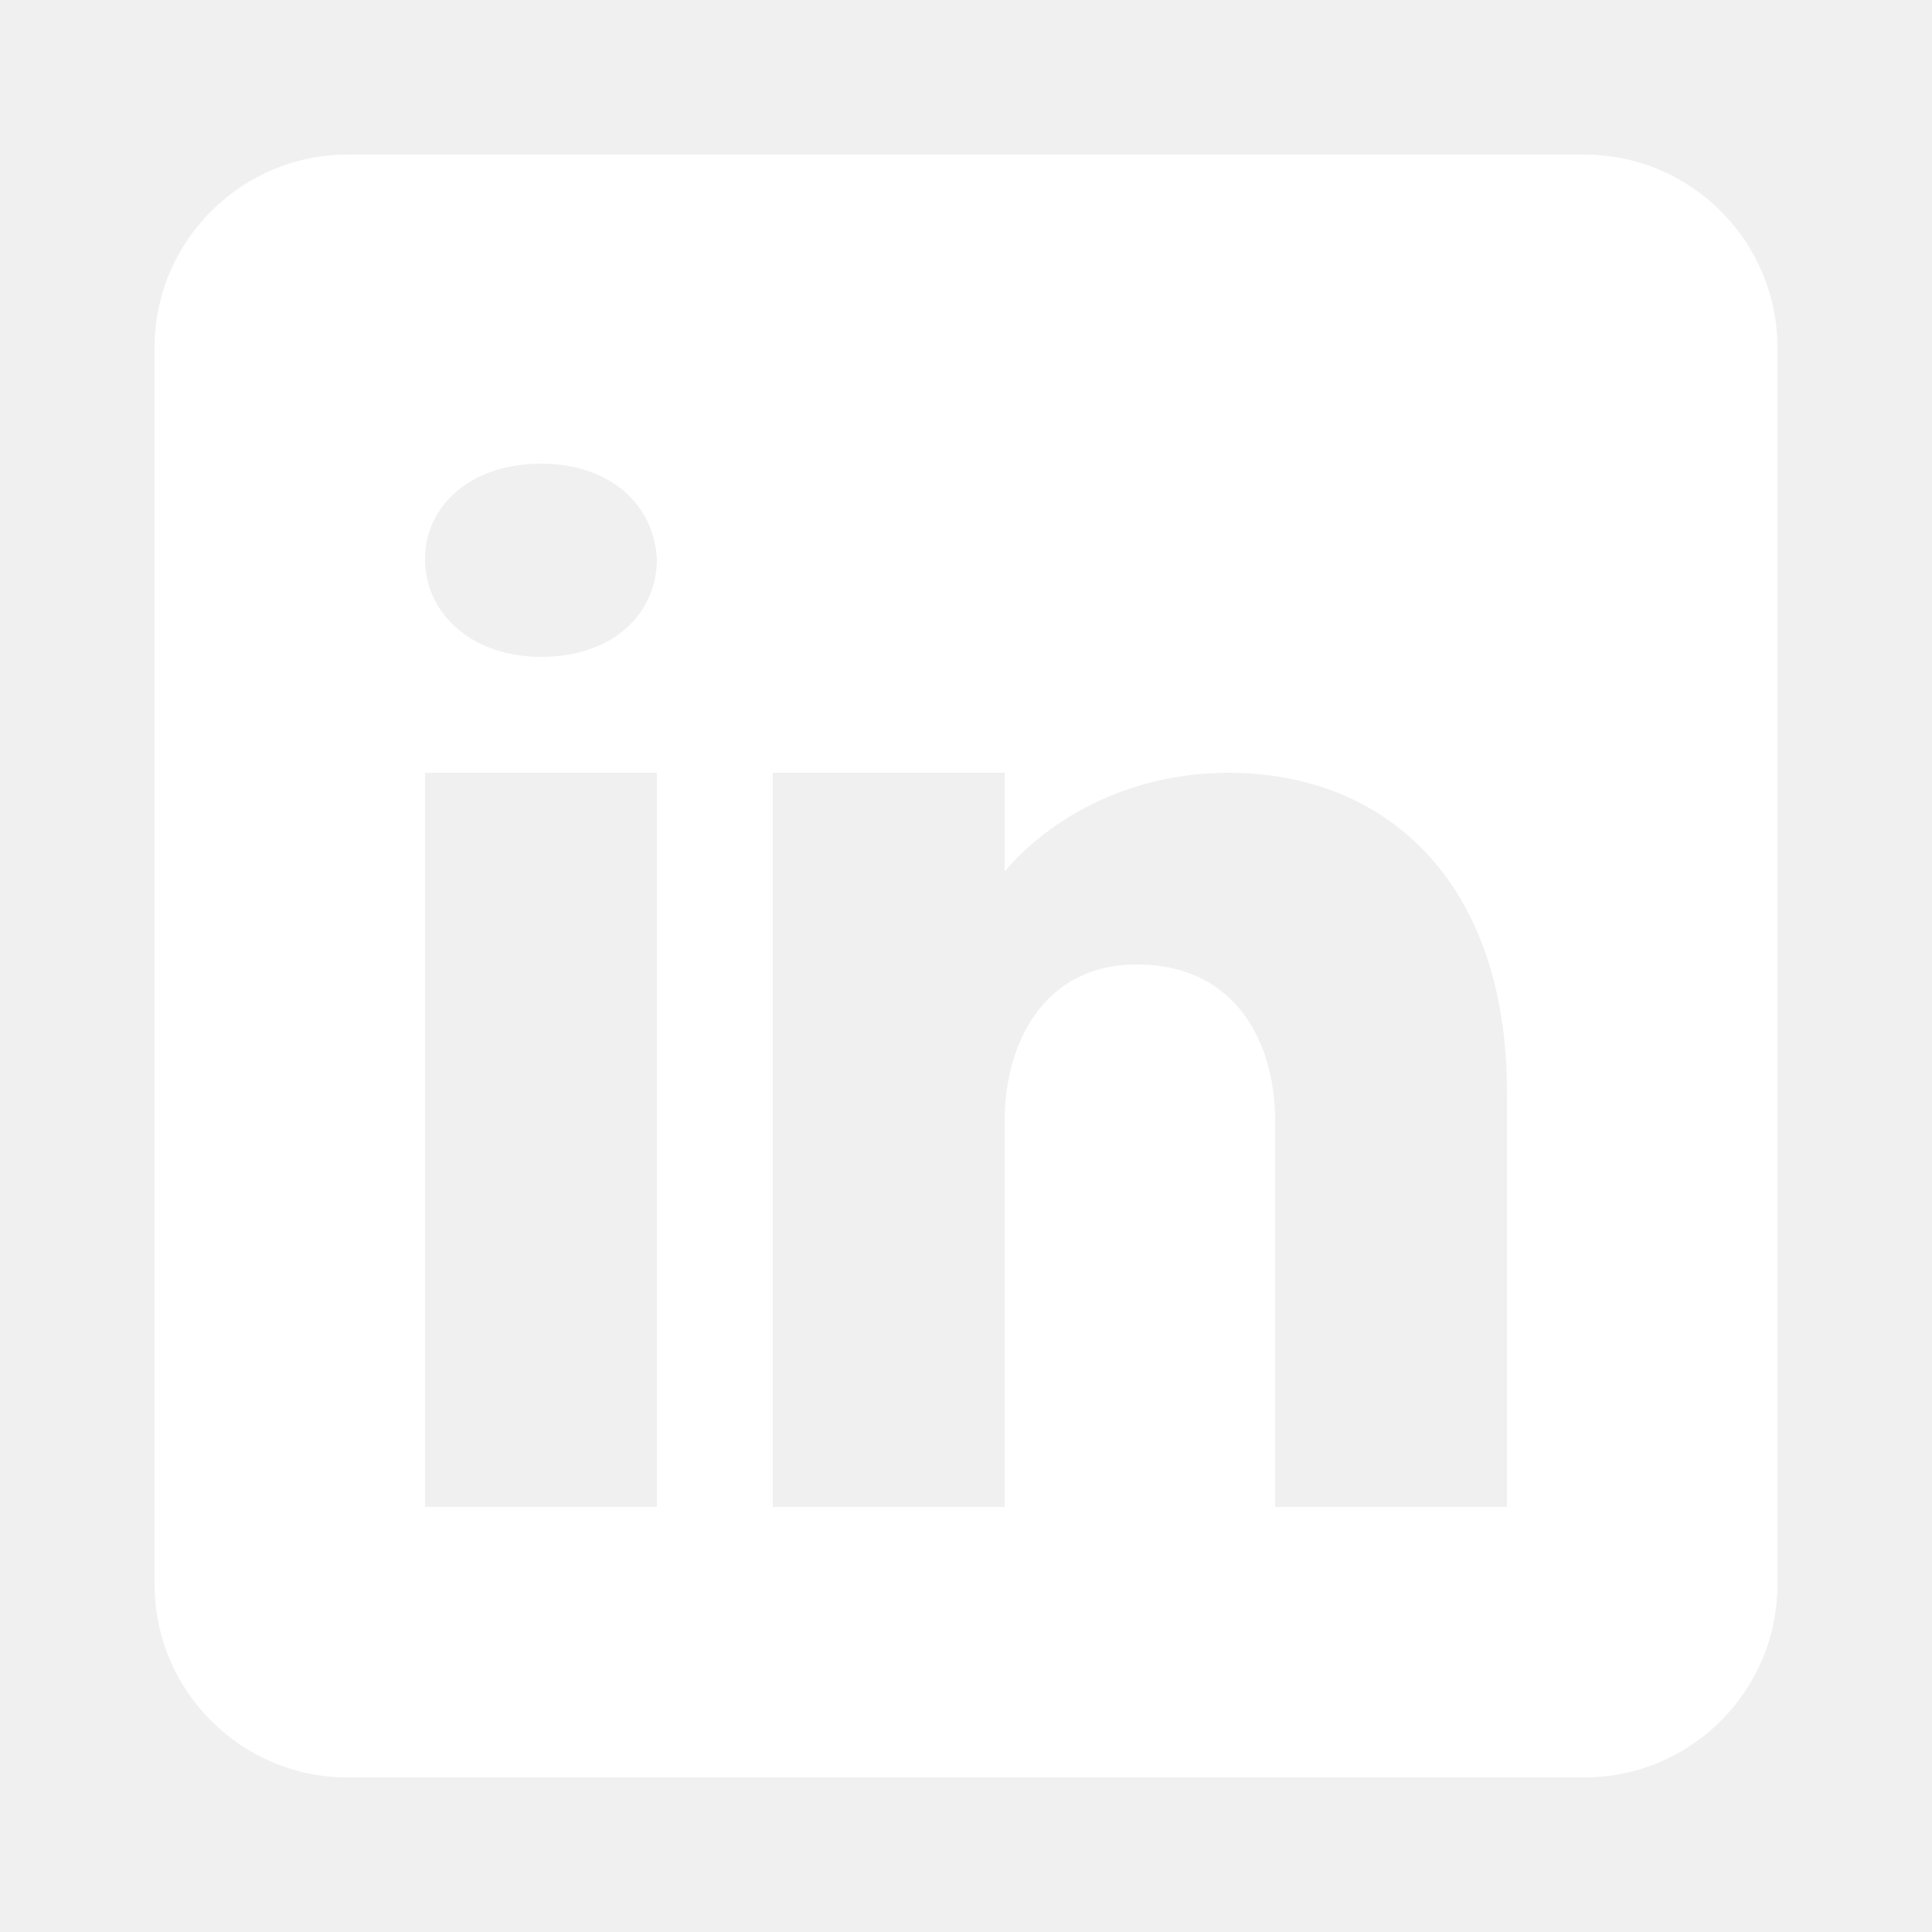
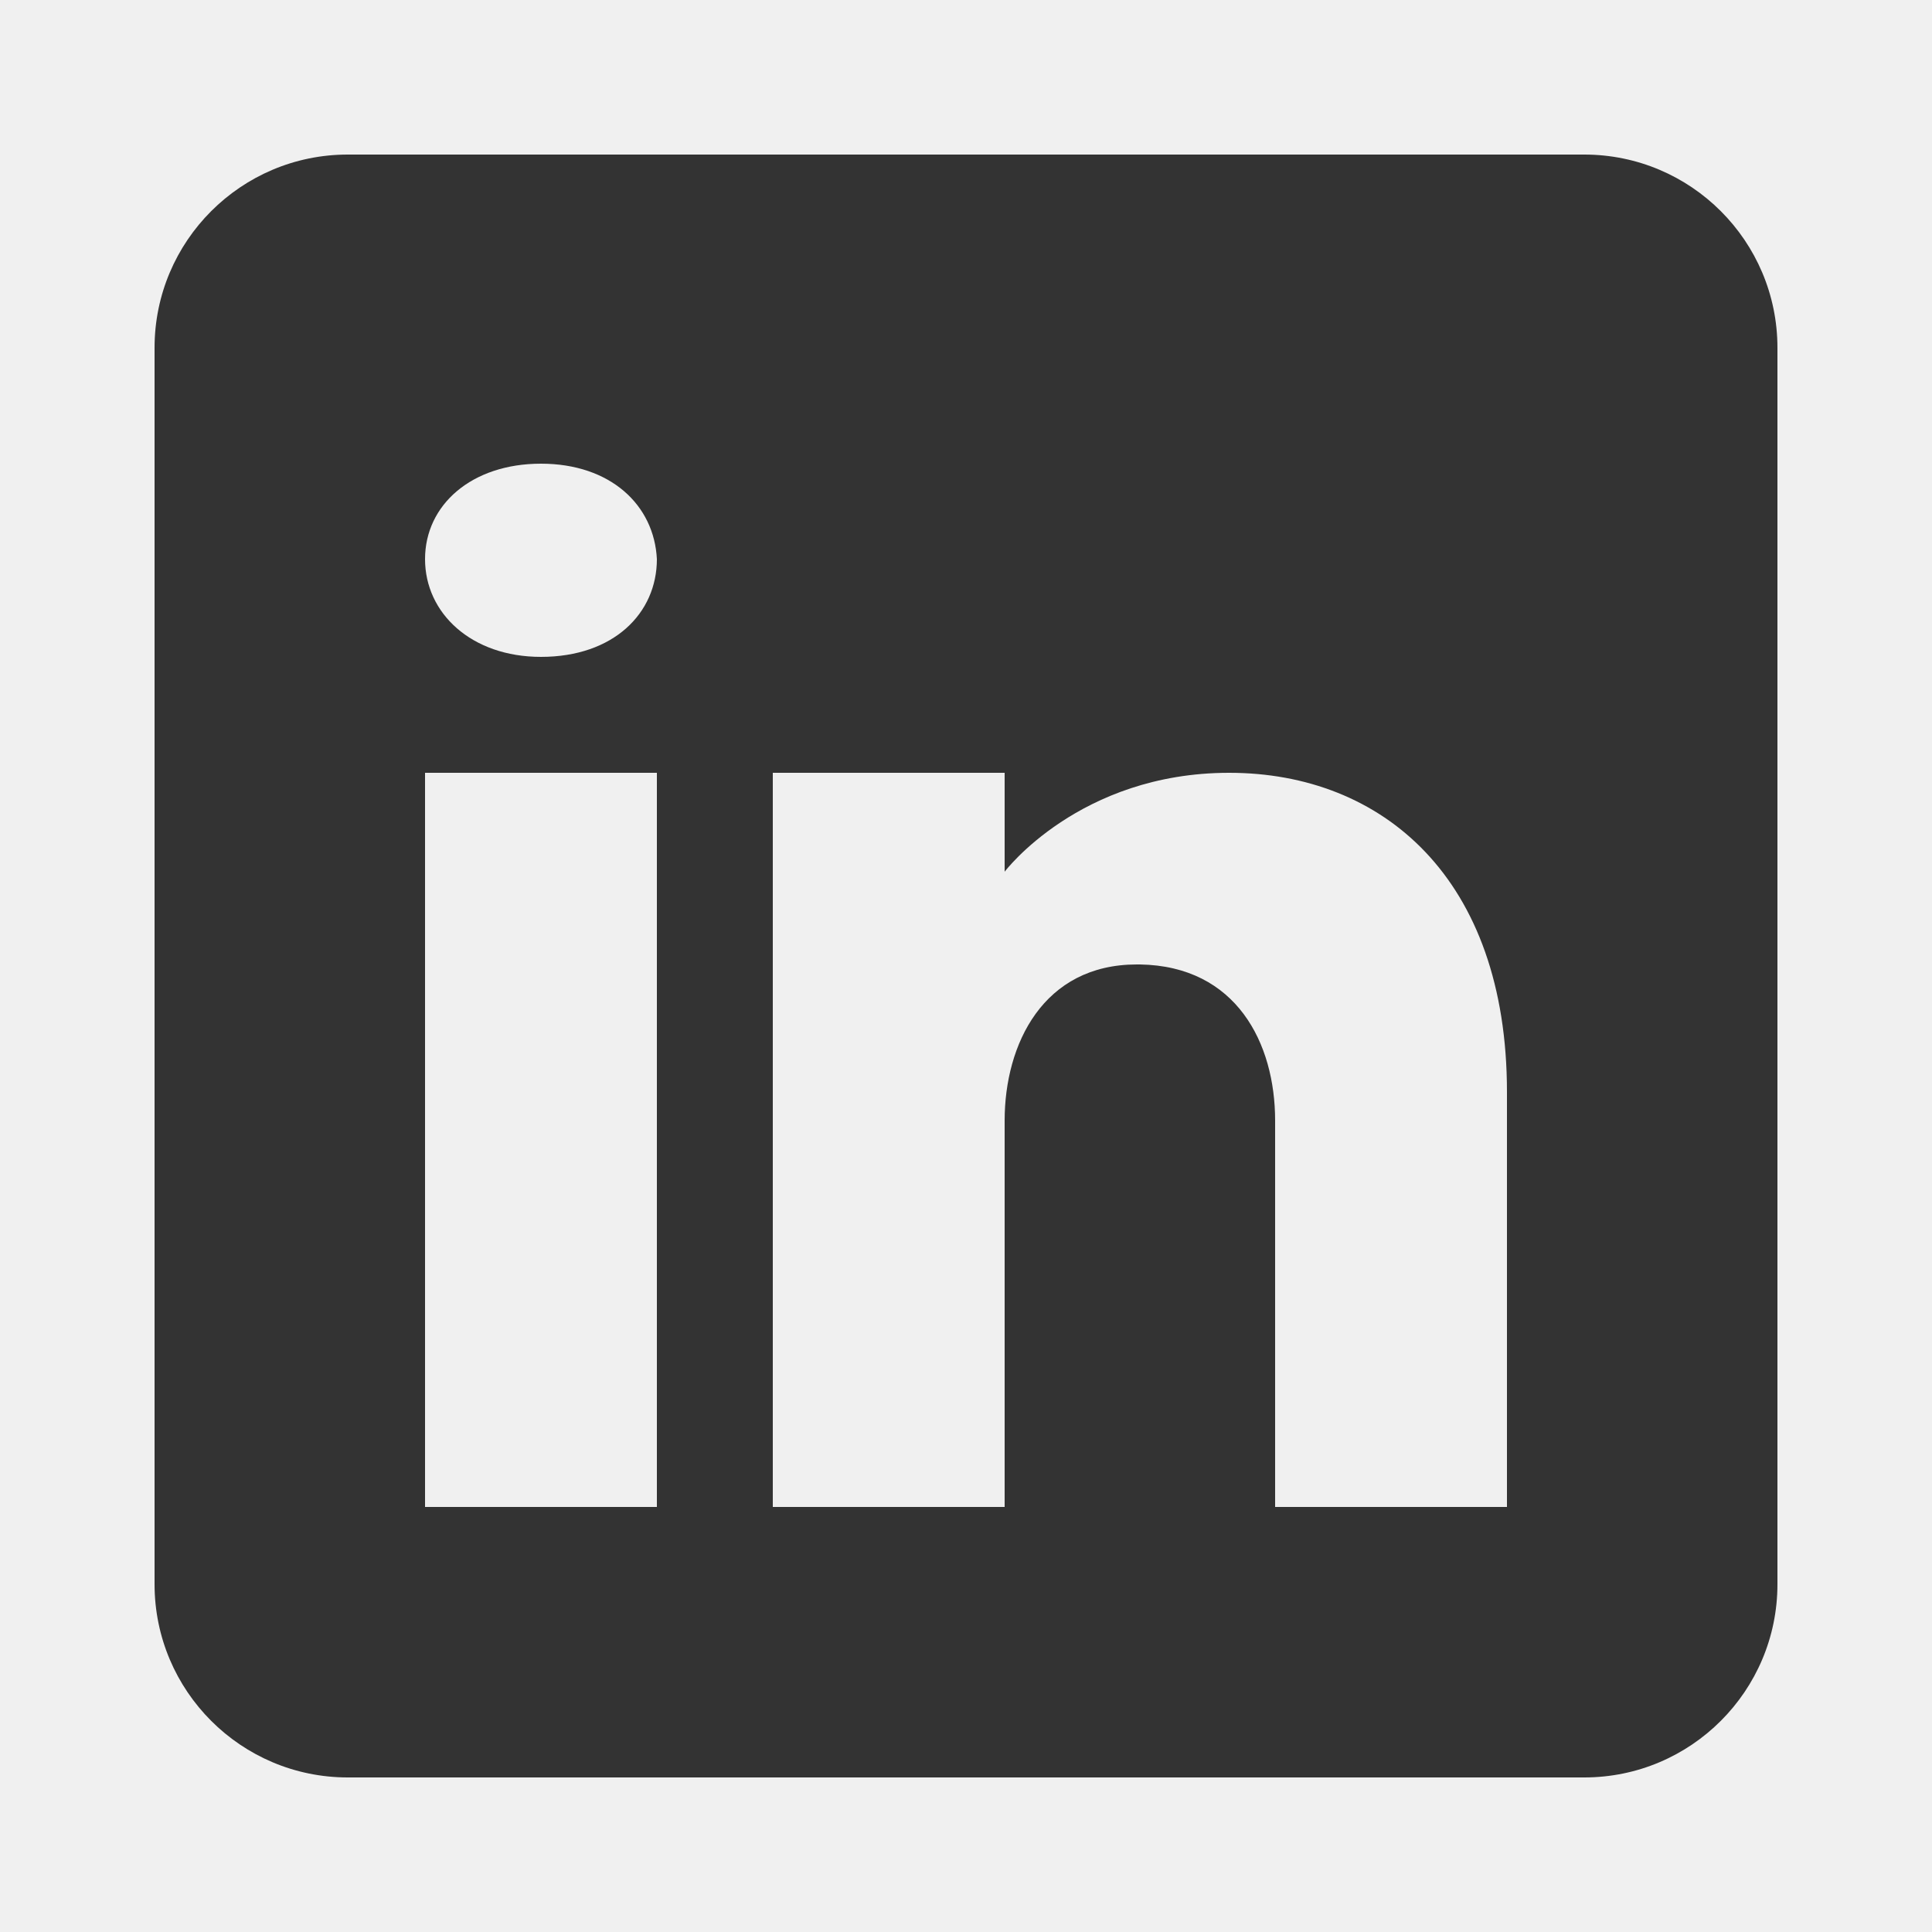
- <svg xmlns="http://www.w3.org/2000/svg" fill="#FFFFFF" viewBox="0 0 50 50" width="96px" height="96px">
+ <svg xmlns="http://www.w3.org/2000/svg" fill="#333" viewBox="0 0 50 50" width="96px" height="96px">
  <path d="M41,4H9C6.24,4,4,6.24,4,9v32c0,2.76,2.24,5,5,5h32c2.76,0,5-2.24,5-5V9C46,6.24,43.76,4,41,4z M17,20v19h-6V20H17z M11,14.47c0-1.4,1.2-2.47,3-2.47s2.93,1.07,3,2.47c0,1.4-1.12,2.53-3,2.53C12.2,17,11,15.87,11,14.47z M39,39h-6c0,0,0-9.26,0-10 c0-2-1-4-3.5-4.04h-0.08C27,24.96,26,27.02,26,29c0,0.91,0,10,0,10h-6V20h6v2.56c0,0,1.93-2.56,5.81-2.56 c3.97,0,7.19,2.73,7.19,8.26V39z" />
</svg>
